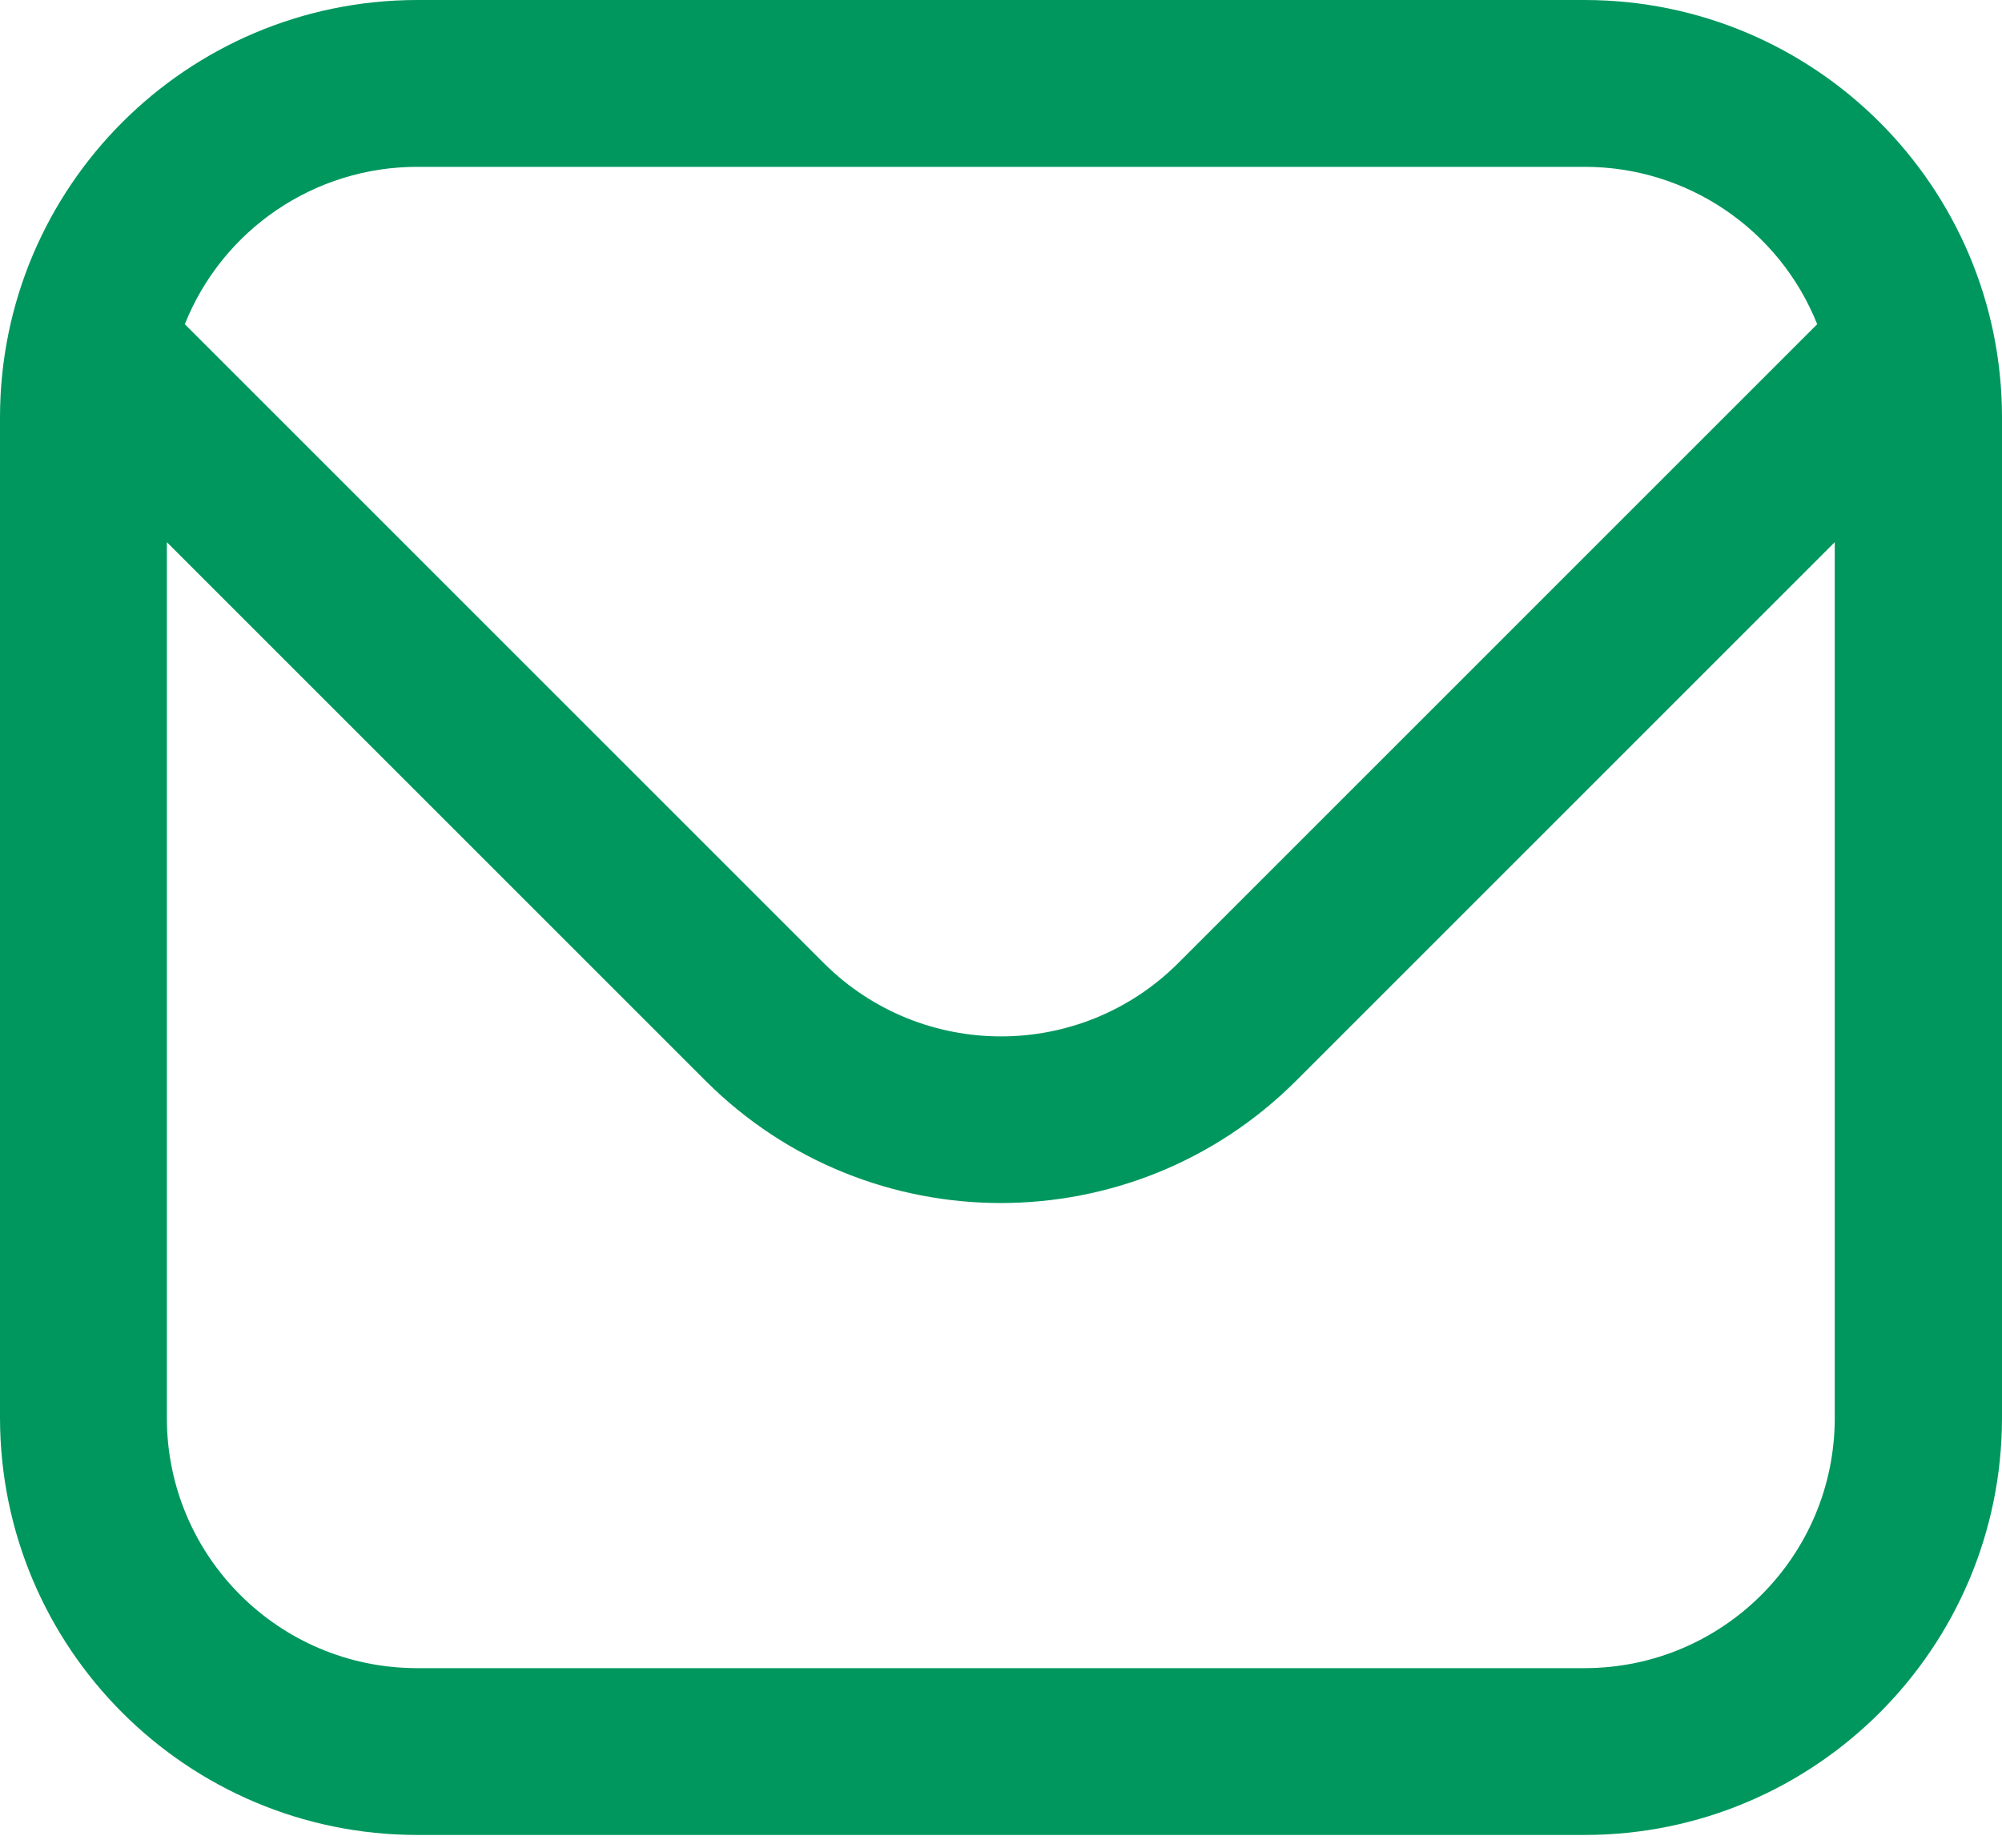
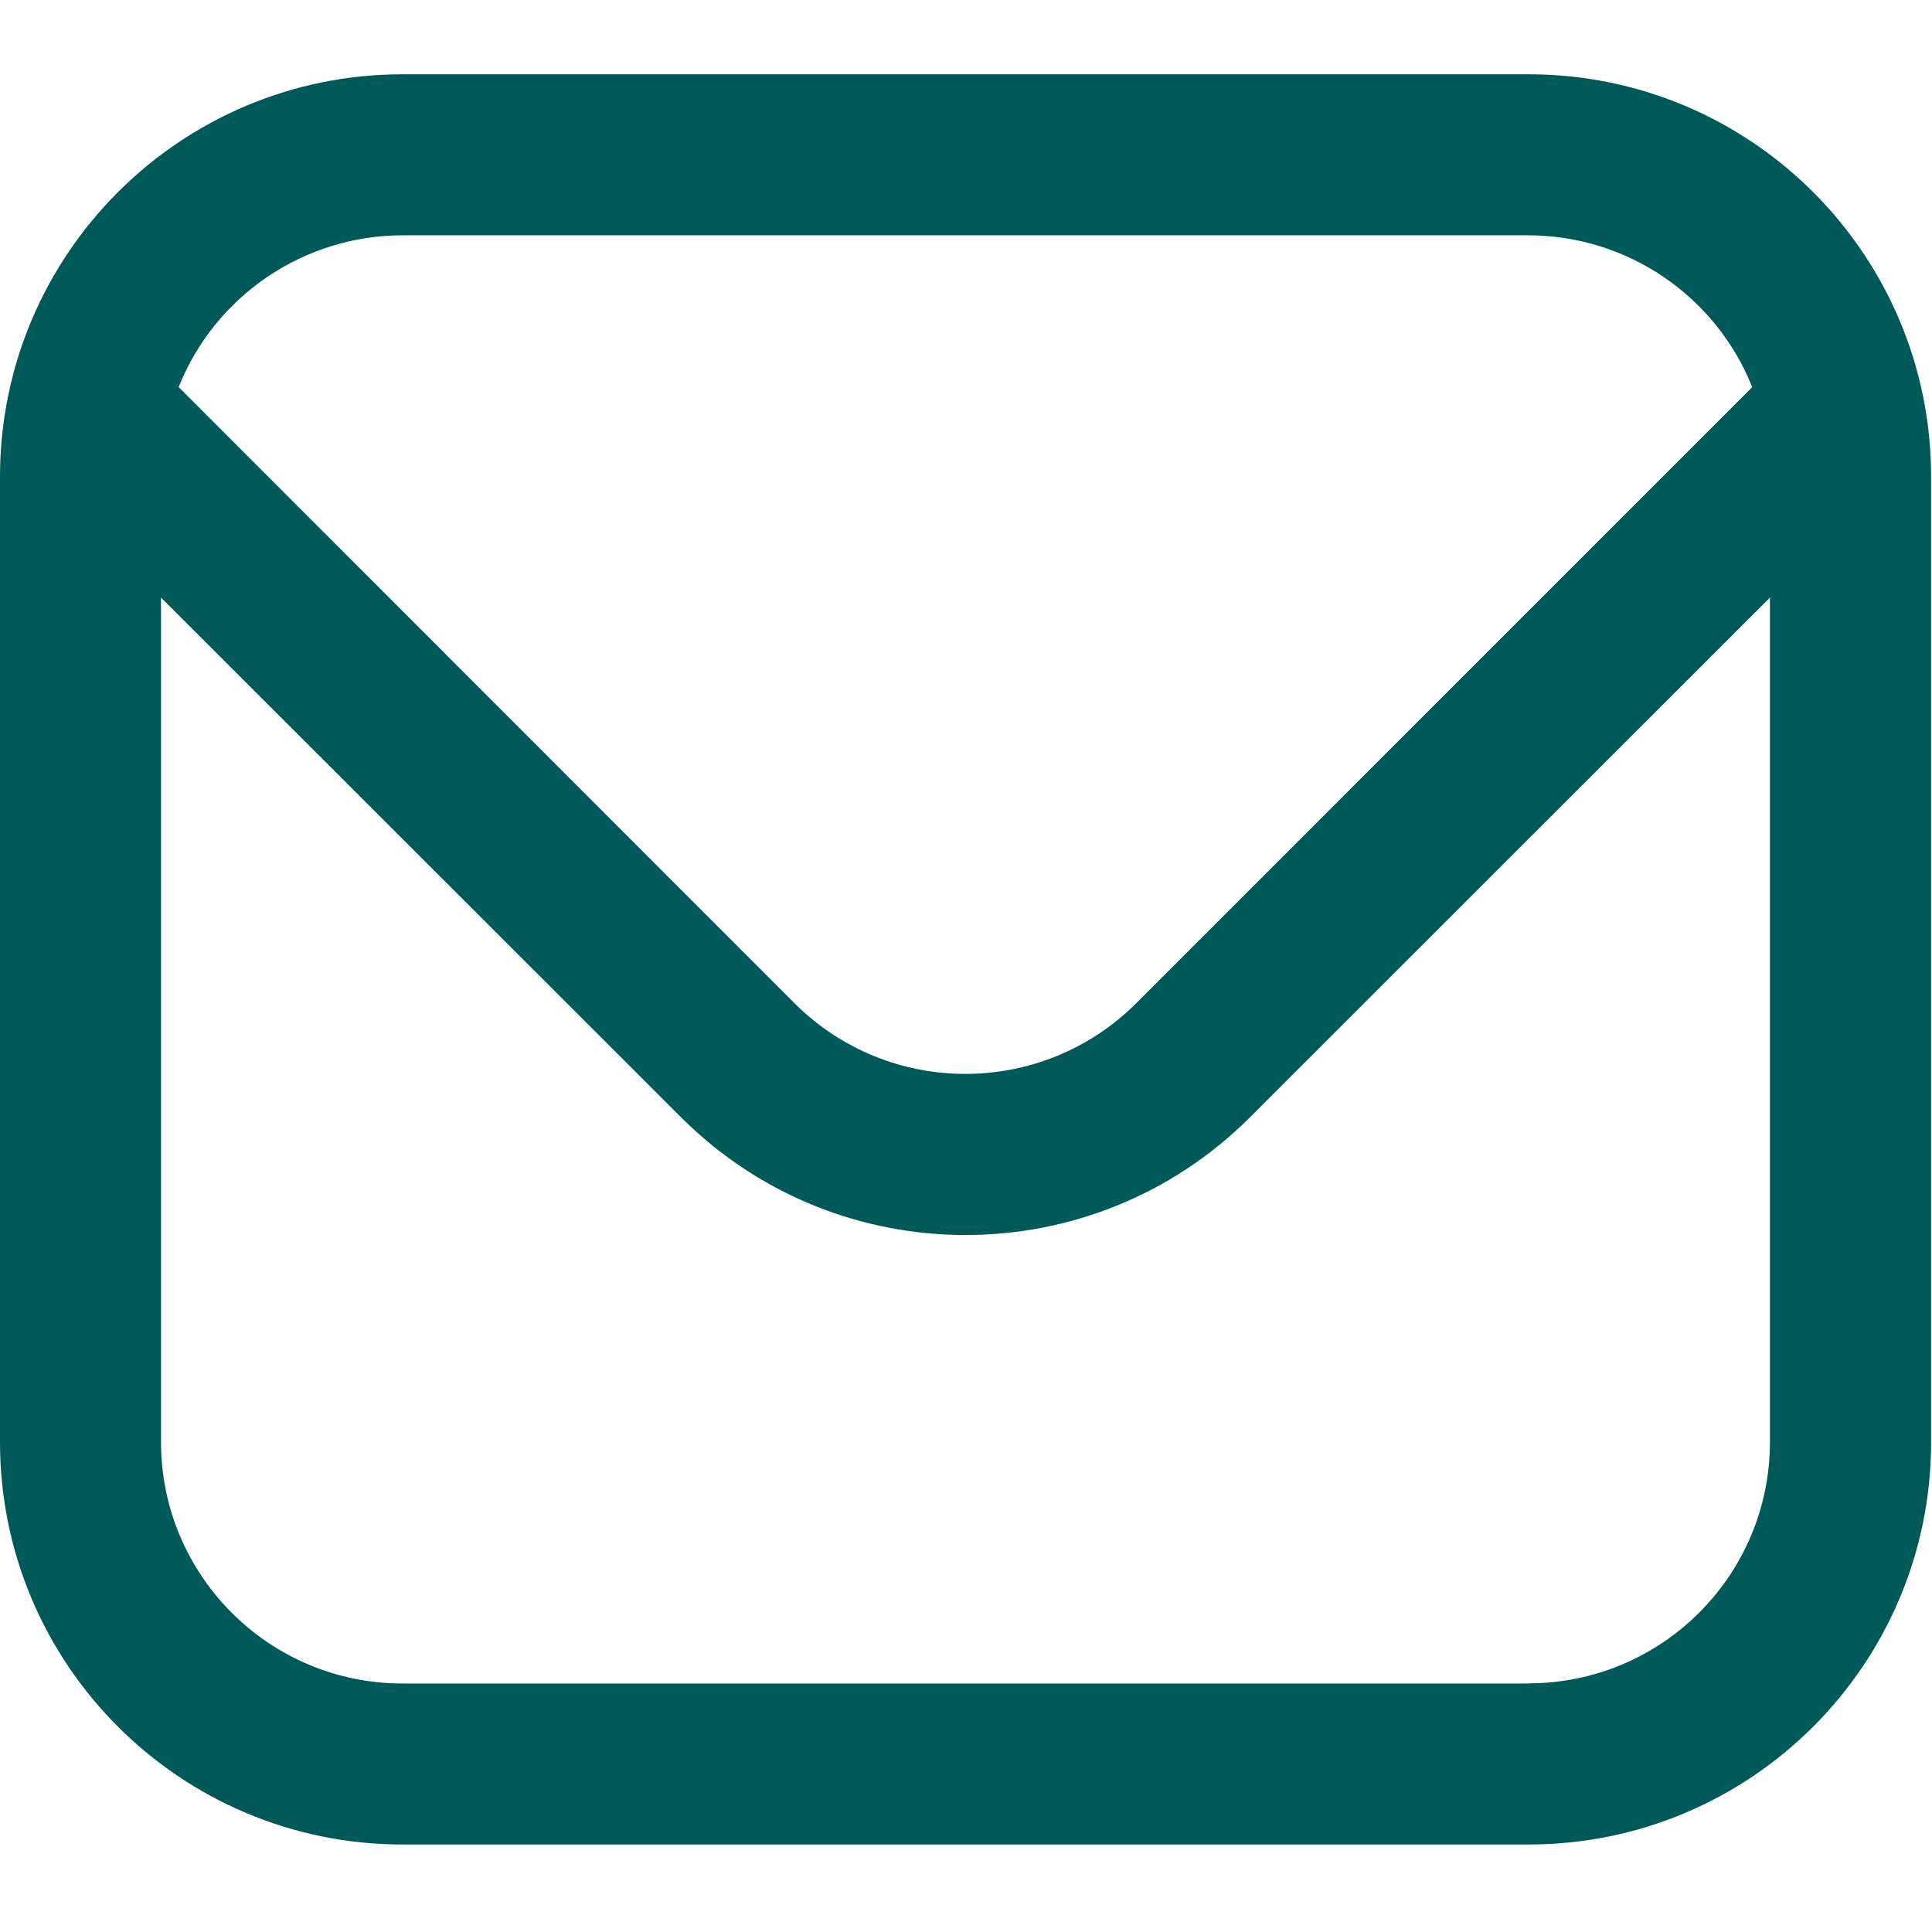
- <svg xmlns="http://www.w3.org/2000/svg" id="email" width="26" height="24" viewBox="0 0 26 24">
-   <path id="envelope" d="M20.583,1H5.417A5.423,5.423,0,0,0,0,6.417v13a5.423,5.423,0,0,0,5.417,5.417H20.583A5.423,5.423,0,0,0,26,19.417v-13A5.423,5.423,0,0,0,20.583,1ZM5.417,3.167H20.583A3.25,3.25,0,0,1,23.6,5.211l-8.3,8.3a3.258,3.258,0,0,1-4.6,0l-8.3-8.3A3.25,3.25,0,0,1,5.417,3.167Zm15.167,19.5H5.417a3.25,3.25,0,0,1-3.25-3.25V8.042l7,7a5.424,5.424,0,0,0,7.661,0l7-7V19.417A3.25,3.25,0,0,1,20.583,22.667Z" transform="translate(0 -1)" fill="#00975e" />
+ <svg xmlns="http://www.w3.org/2000/svg" width="24" height="24" viewBox="0 0 24 24">
+   <g id="Grupo_1335" data-name="Grupo 1335" transform="translate(-24 -12)">
+     <rect id="Retângulo_1533" data-name="Retângulo 1533" width="24" height="24" transform="translate(24 12)" fill="none" />
+     <g id="email" transform="translate(24 12.923)">
+       <path id="envelope" d="M18.989,1H5A5,5,0,0,0,0,6V17.99a5,5,0,0,0,5,5H18.989a5,5,0,0,0,5-5V6a5,5,0,0,0-5-5ZM5,3H18.989a3,3,0,0,1,2.778,1.886l-7.654,7.655a3.005,3.005,0,0,1-4.242,0L2.219,4.885A3,3,0,0,1,5,3Zm13.992,17.99H5a3,3,0,0,1-3-3V7.5l6.46,6.456a5,5,0,0,0,7.068,0L21.987,7.5V17.99A3,3,0,0,1,18.989,20.988Z" transform="translate(0 -1)" fill="#005959" />
+     </g>
+   </g>
</svg>
